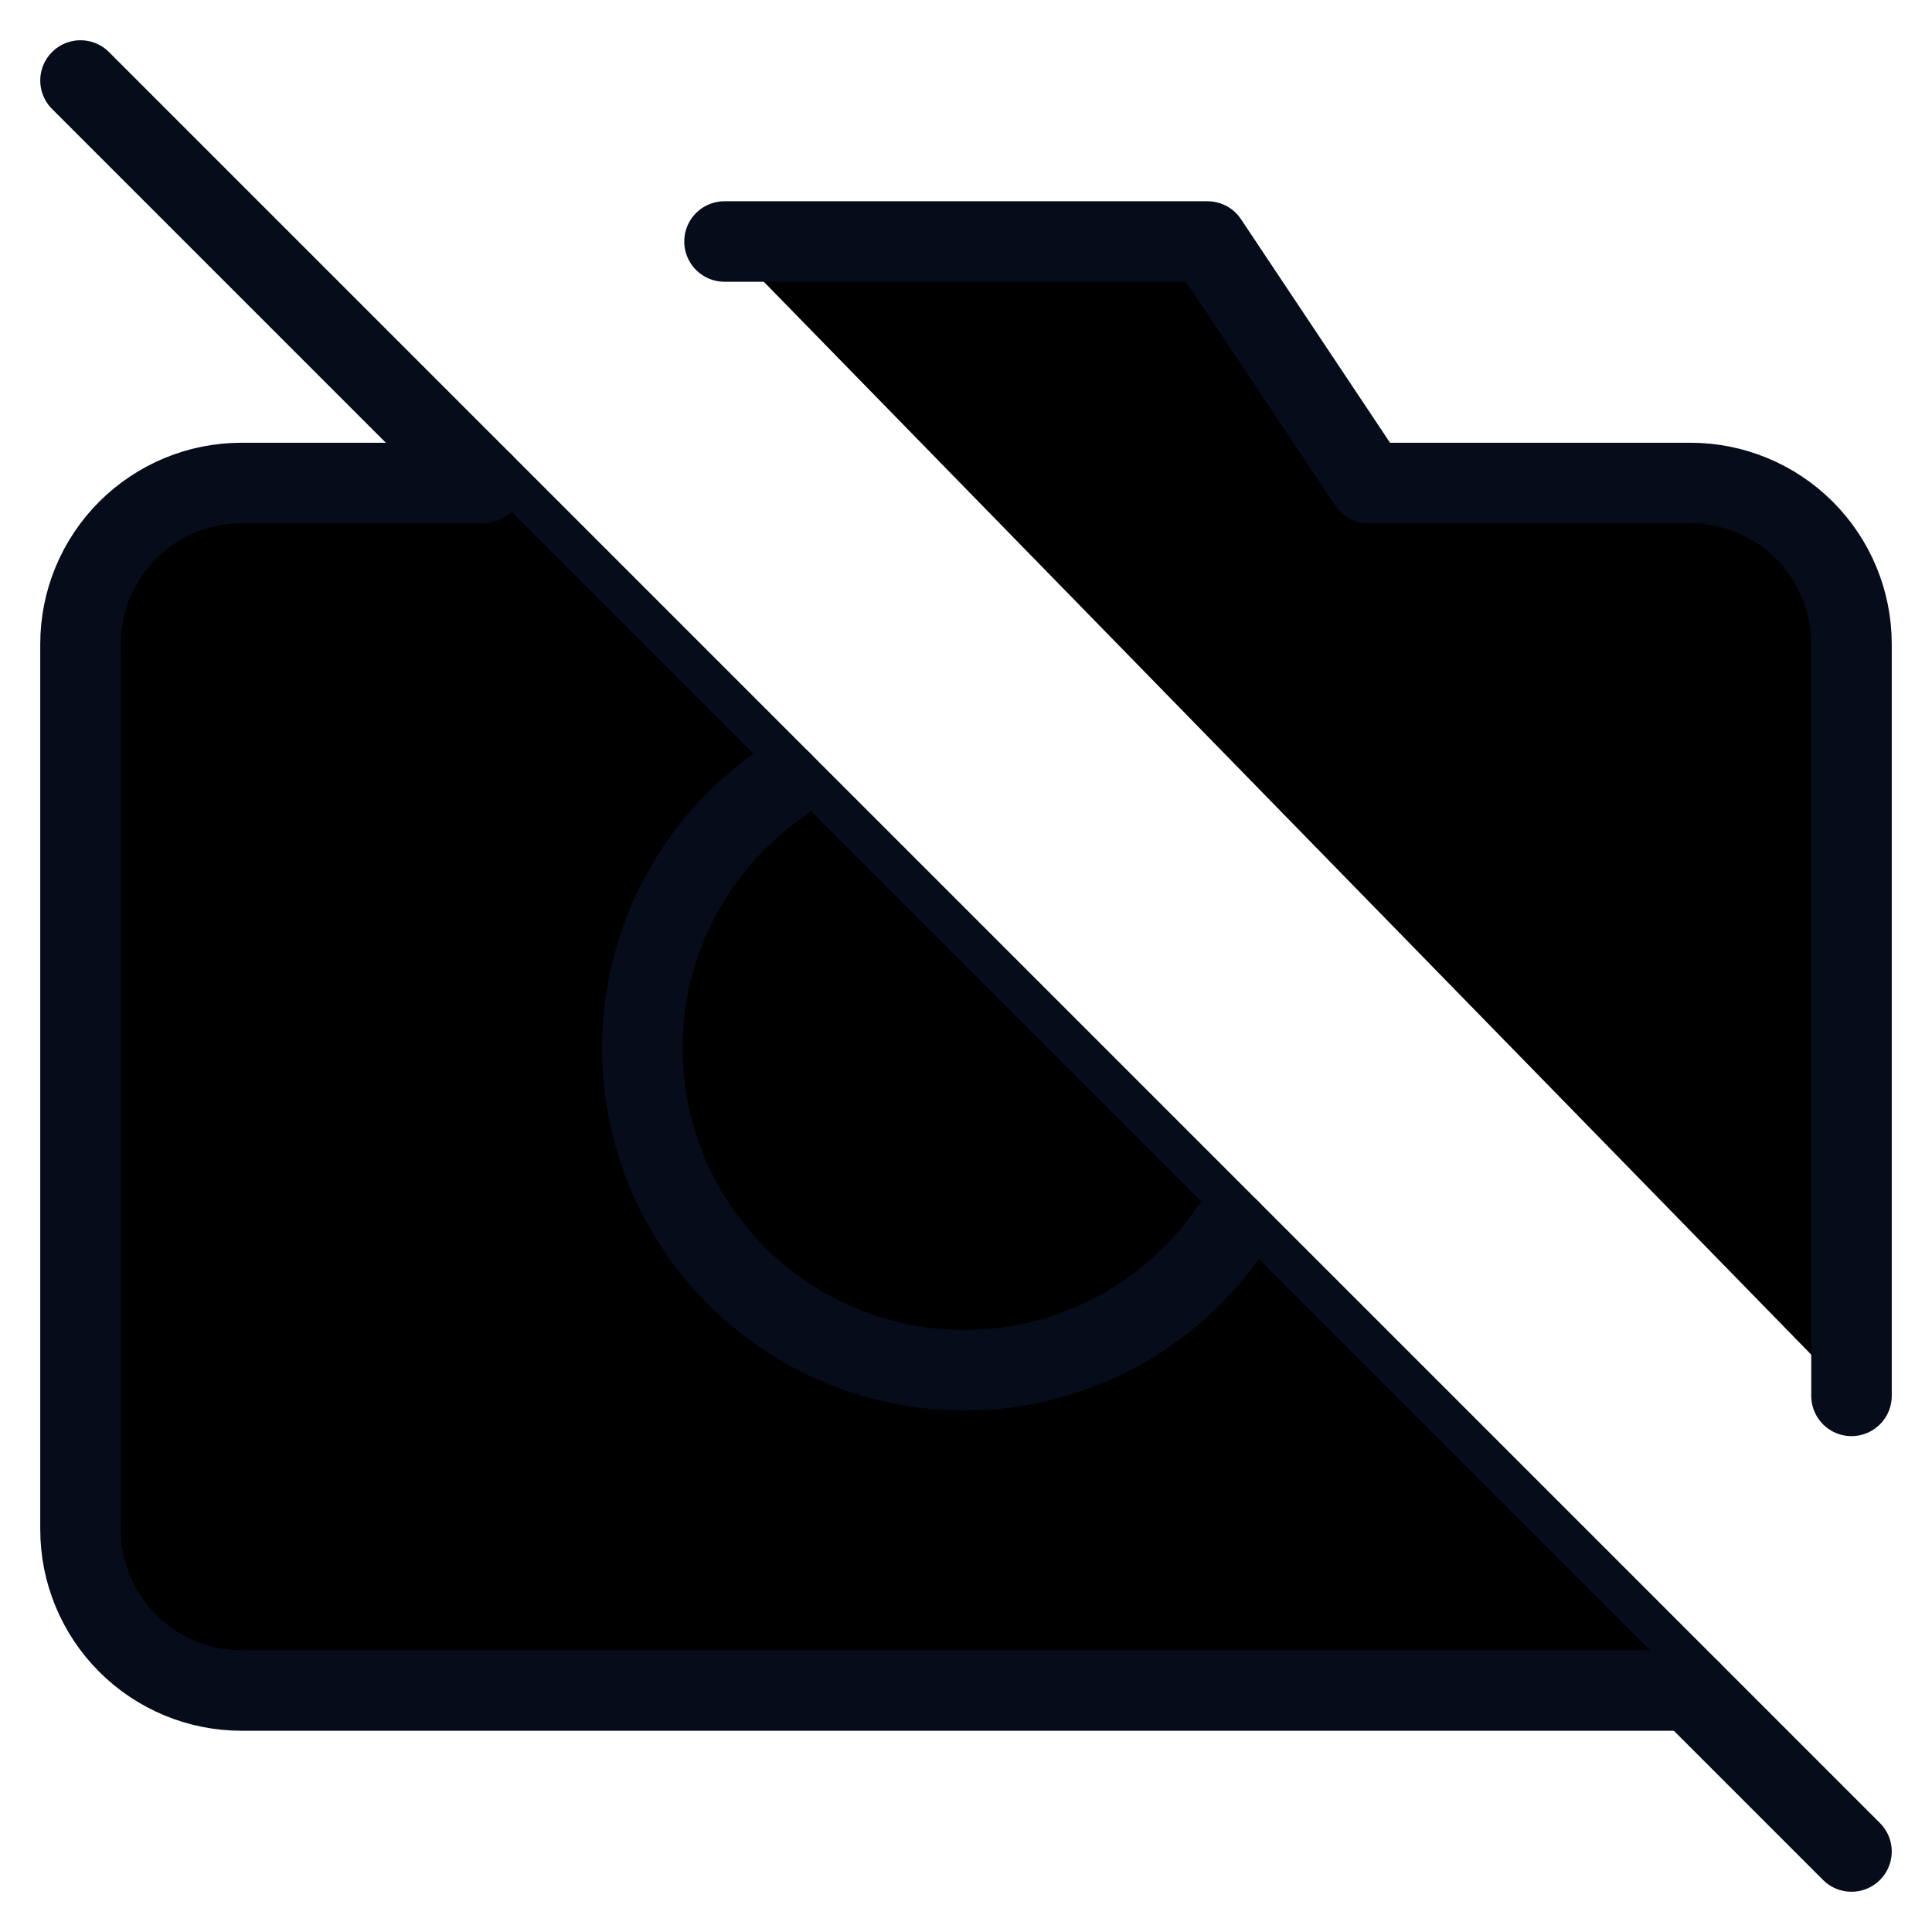
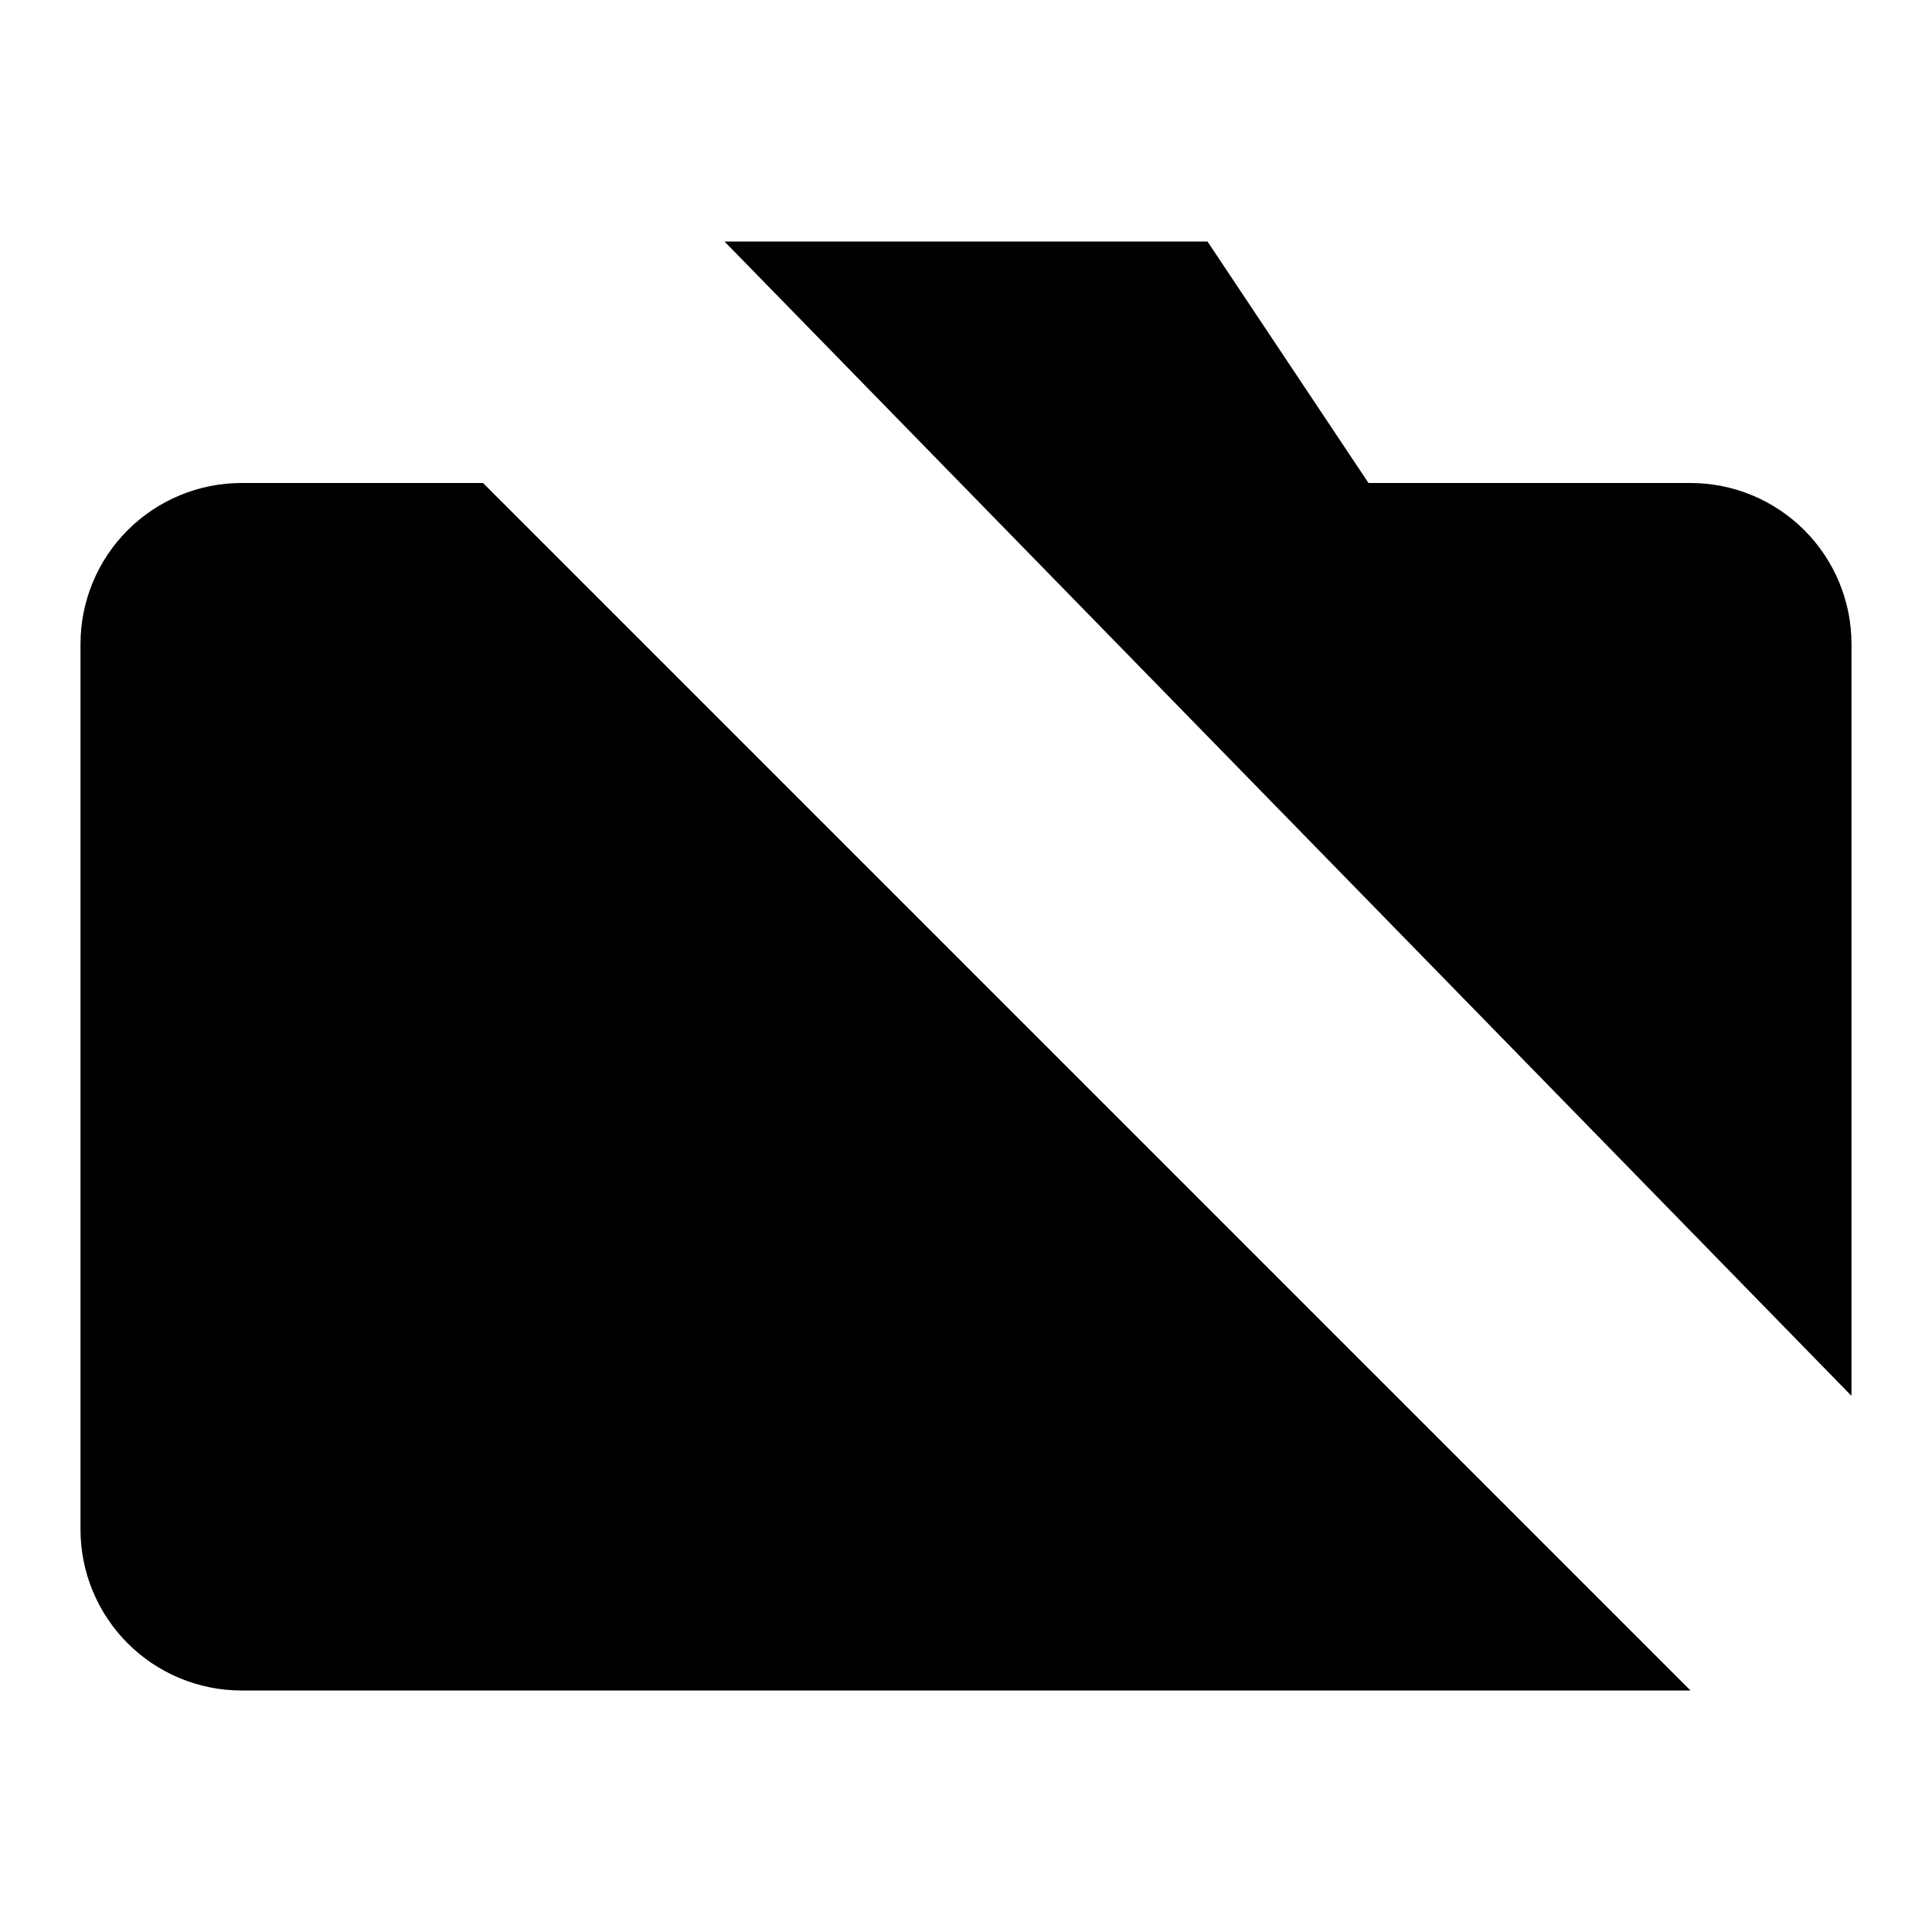
<svg xmlns="http://www.w3.org/2000/svg" width="24" height="24" viewBox="0 0 24 24">
  <g clip-path="url(#clip0_46_3060)">
-     <path d="M1 1L23 23" stroke="#060C1A" stroke-linecap="round" stroke-linejoin="round" />
-     <path d="M21 21H3C2.47 21 1.961 20.789 1.586 20.414C1.211 20.039 1 19.53 1 19V8C1 7.47 1.211 6.961 1.586 6.586C1.961 6.211 2.47 6 3 6H6M9 3H15L17 6H21C21.53 6 22.039 6.211 22.414 6.586C22.789 6.961 23 7.47 23 8V17.34M15.28 15.28C14.948 15.765 14.513 16.171 14.007 16.469C13.5 16.767 12.934 16.95 12.349 17.004C11.764 17.058 11.174 16.983 10.621 16.784C10.068 16.584 9.566 16.265 9.15 15.85C8.735 15.434 8.416 14.932 8.216 14.379C8.017 13.826 7.942 13.236 7.996 12.651C8.05 12.066 8.233 11.5 8.531 10.993C8.829 10.487 9.235 10.052 9.72 9.72" stroke="#060C1A" stroke-linecap="round" stroke-linejoin="round" />
+     <path d="M1 1L23 23" stroke-linecap="round" stroke-linejoin="round" />
+     <path d="M21 21H3C2.47 21 1.961 20.789 1.586 20.414C1.211 20.039 1 19.53 1 19V8C1 7.47 1.211 6.961 1.586 6.586C1.961 6.211 2.47 6 3 6H6M9 3H15L17 6H21C21.53 6 22.039 6.211 22.414 6.586C22.789 6.961 23 7.47 23 8V17.34M15.28 15.28C14.948 15.765 14.513 16.171 14.007 16.469C13.5 16.767 12.934 16.95 12.349 17.004C11.764 17.058 11.174 16.983 10.621 16.784C10.068 16.584 9.566 16.265 9.15 15.85C8.735 15.434 8.416 14.932 8.216 14.379C8.017 13.826 7.942 13.236 7.996 12.651C8.05 12.066 8.233 11.5 8.531 10.993C8.829 10.487 9.235 10.052 9.72 9.72" stroke-linecap="round" stroke-linejoin="round" />
  </g>
  <defs>
    <clipPath id="clip0_46_3060">
      <rect width="24" height="24" />
    </clipPath>
  </defs>
</svg>
